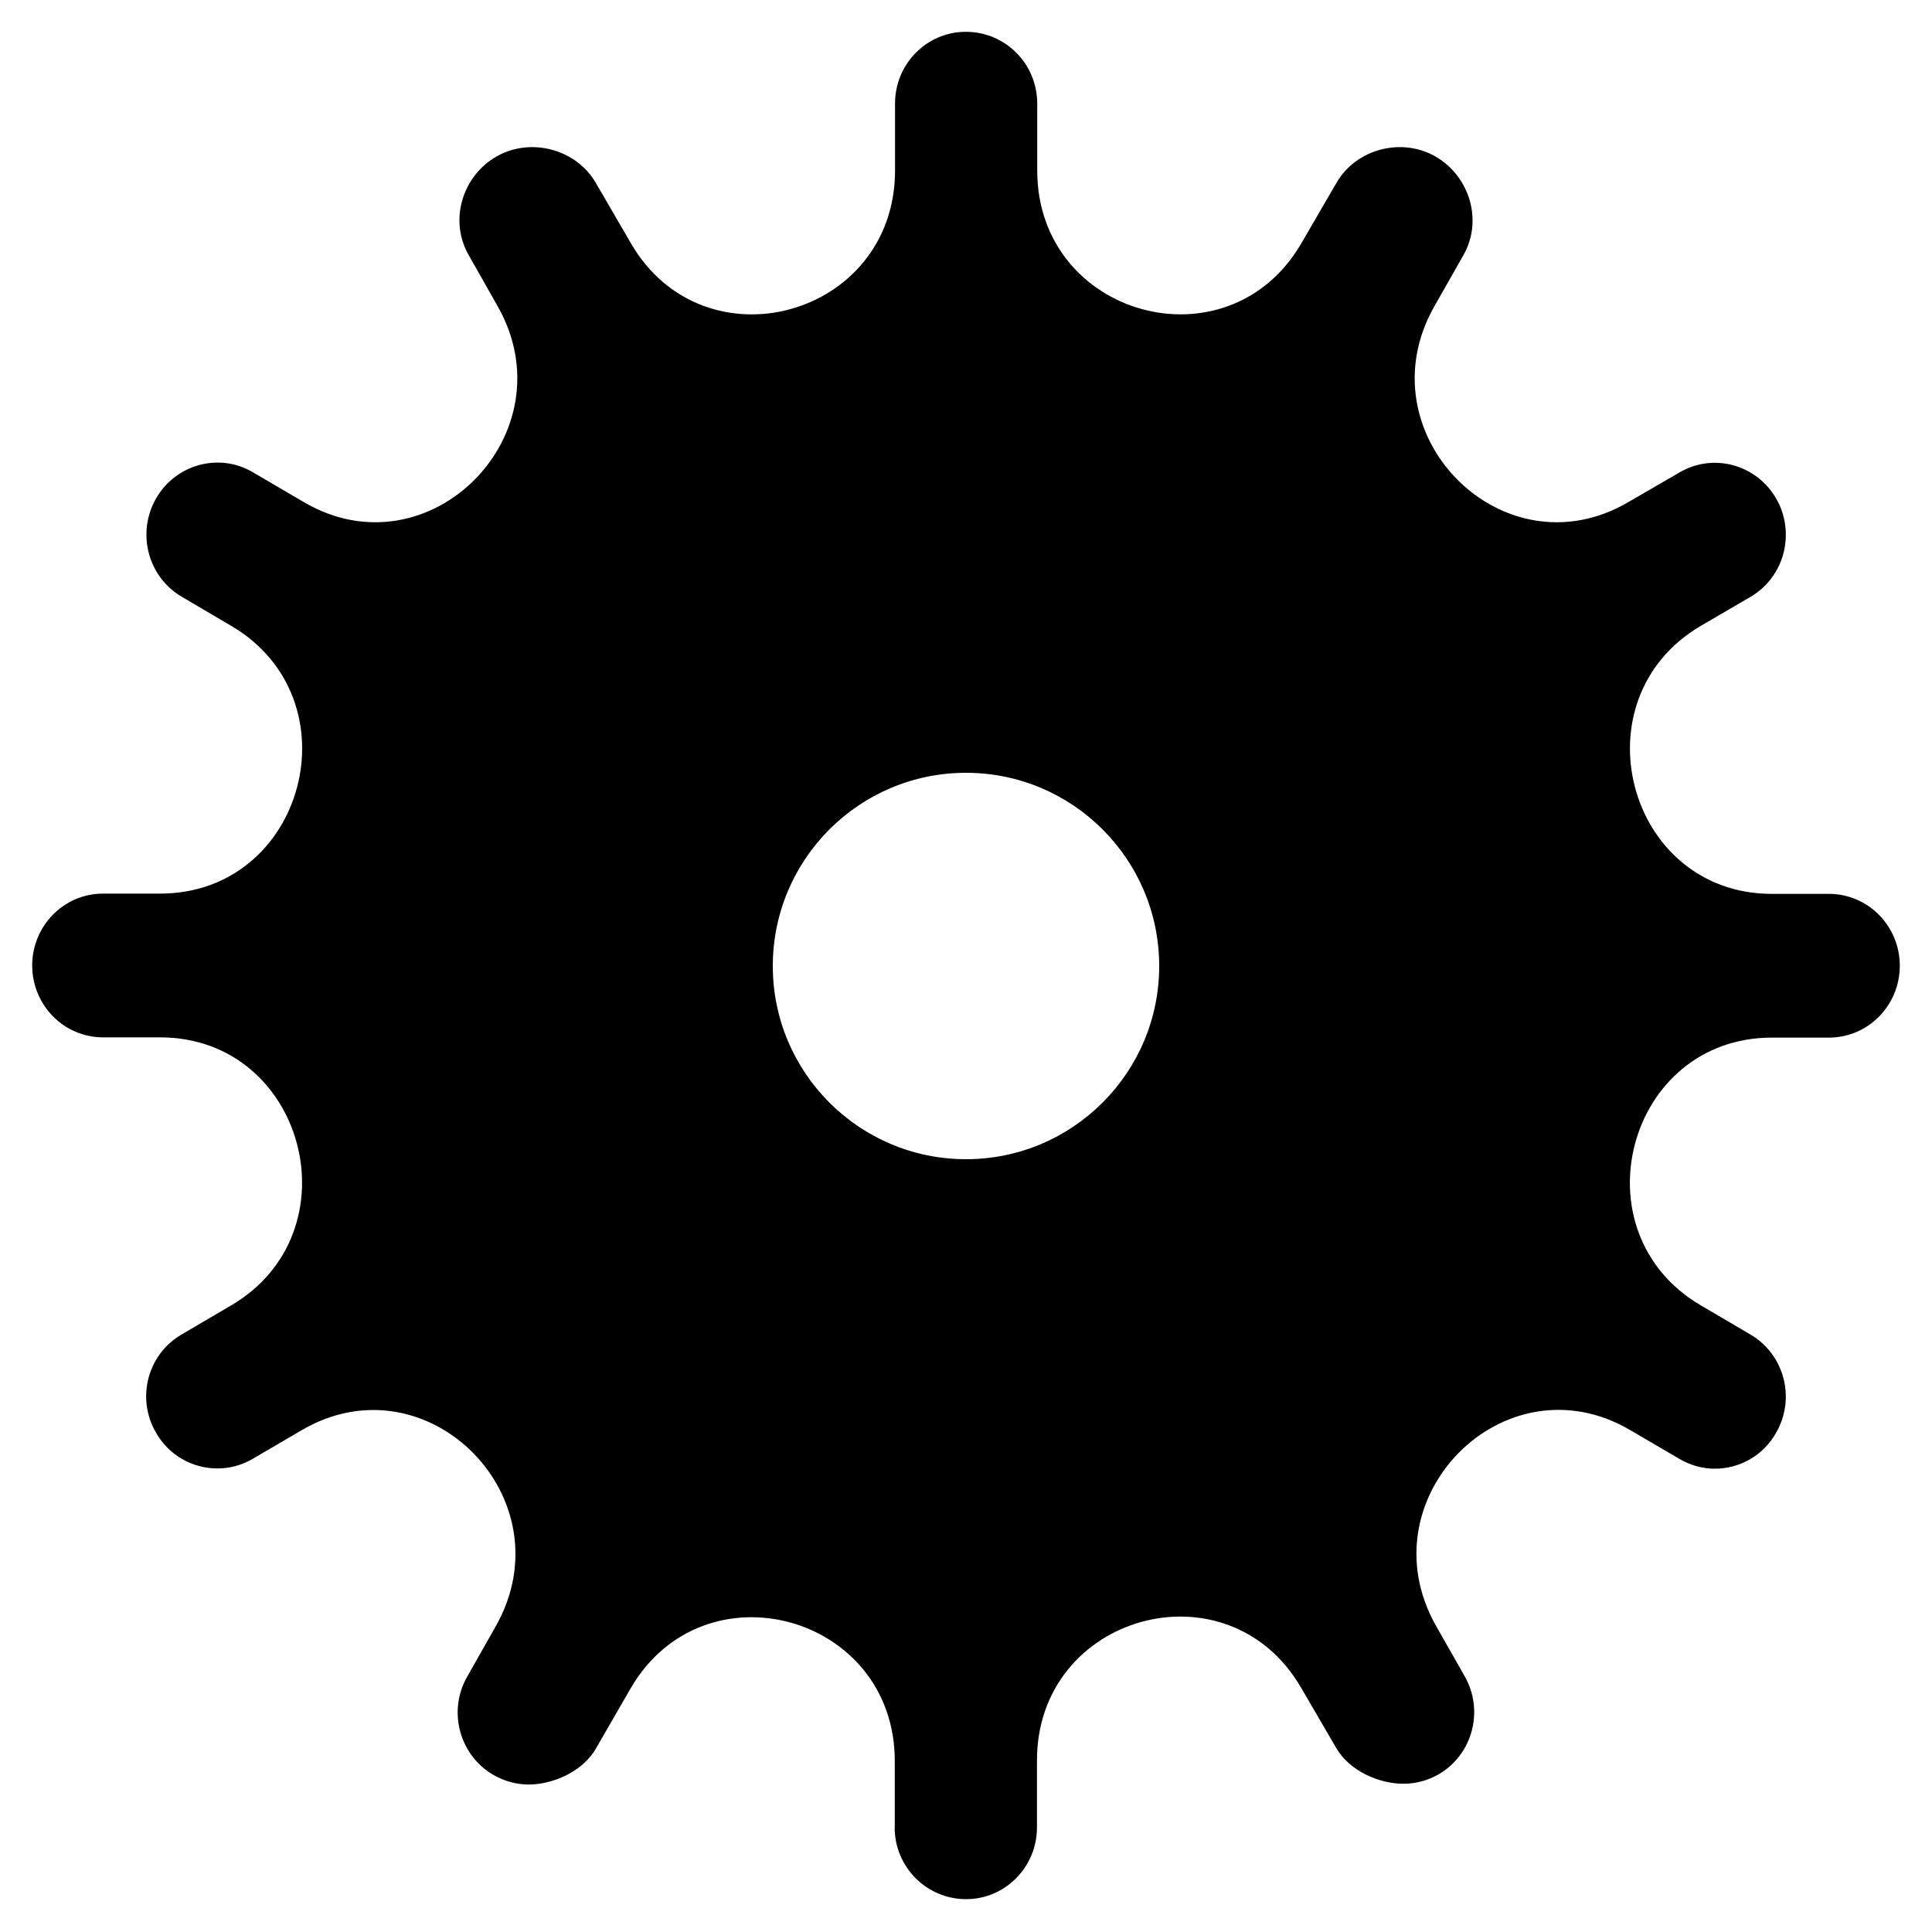
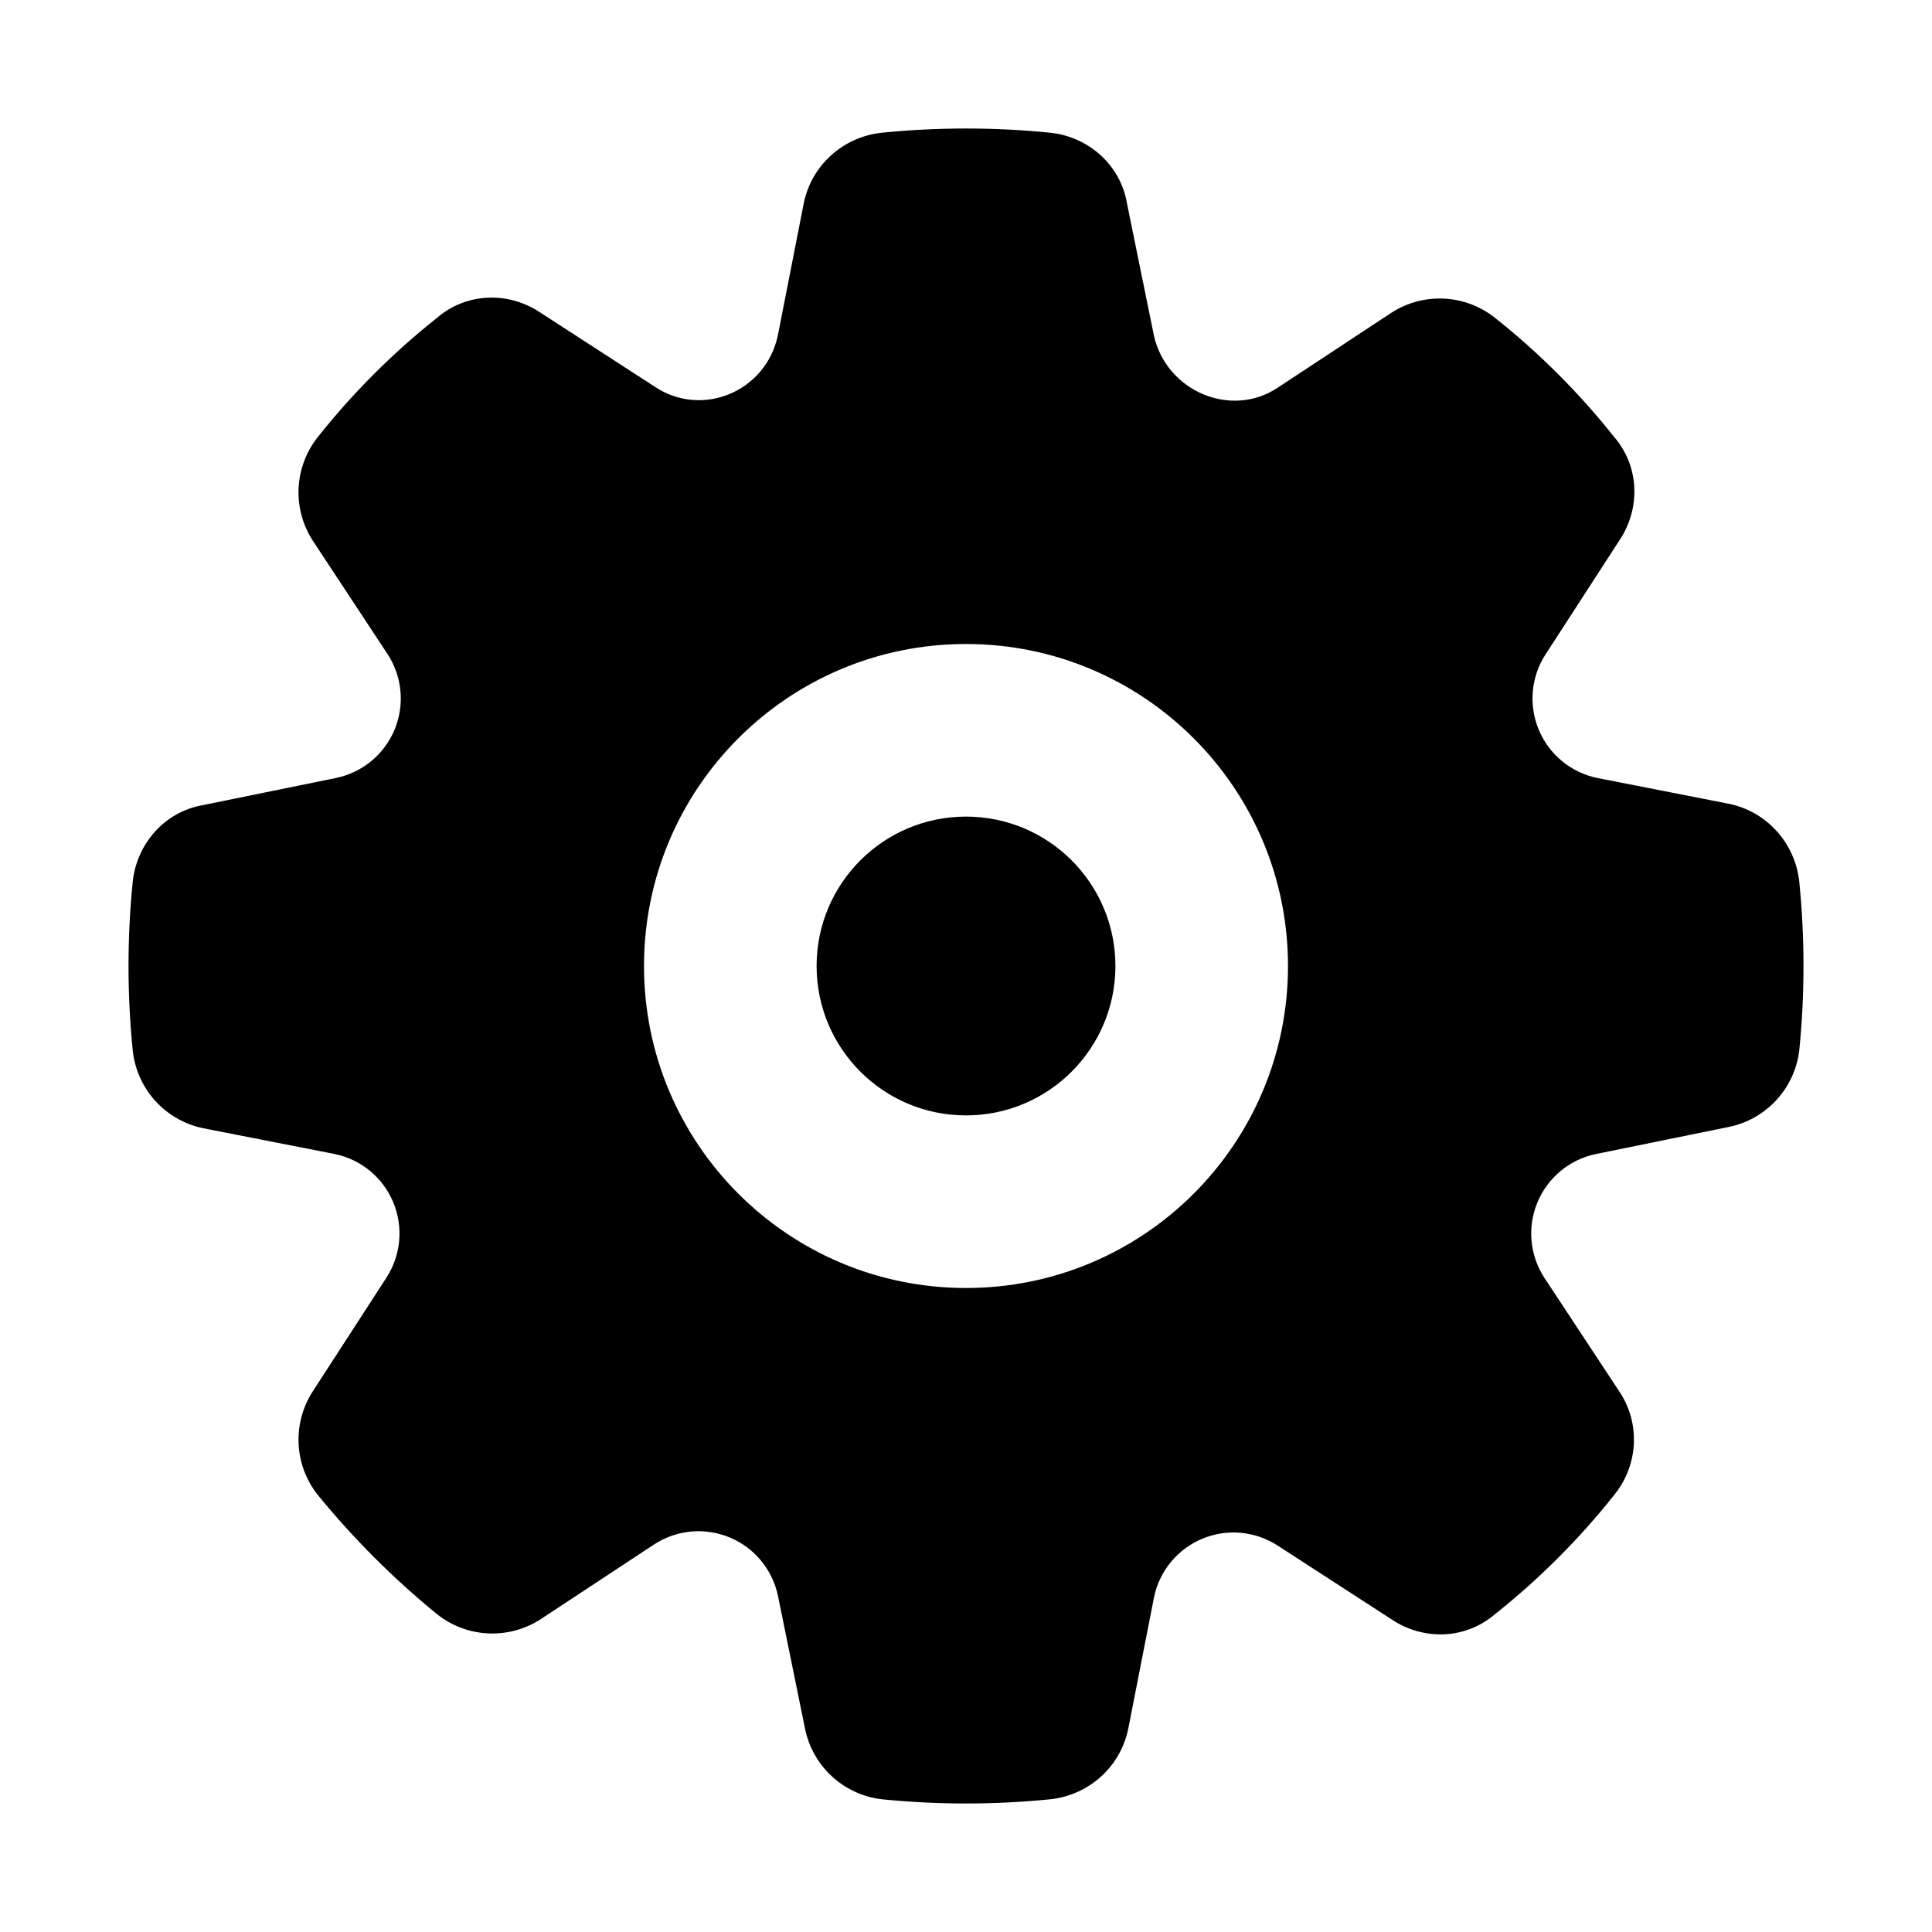
<svg xmlns="http://www.w3.org/2000/svg" viewBox="0 0 15 15">
-   <path d="M6.947 14.192v-.52c0-1.135-1.48-1.543-2.05-.565l-.27.468c-.103.18-.334.28-.524.28-.093 0-.188-.026-.275-.076-.263-.155-.353-.496-.2-.763l.22-.388c.563-.99-.528-2.095-1.504-1.525l-.383.224c-.086.05-.18.074-.274.074-.19 0-.376-.1-.477-.28-.154-.266-.064-.607.2-.76l.383-.225c.975-.57.576-2.082-.55-2.082H.8c-.304 0-.55-.25-.55-.558 0-.308.246-.558.55-.558h.443c1.127 0 1.526-1.51.55-2.08l-.382-.225c-.263-.154-.352-.495-.2-.762.152-.266.49-.36.753-.204l.396.232c.974.57 2.065-.535 1.503-1.523l-.225-.397c-.152-.267-.05-.608.213-.762.265-.154.623-.062.776.205l.272.468c.57.978 2.05.57 2.05-.566v-.52c0-.308.246-.557.55-.557.308 0 .554.25.554.557v.52c0 1.135 1.48 1.544 2.05.566l.272-.468c.152-.267.51-.36.775-.204.262.155.364.496.212.763l-.225.396c-.562.987.53 2.092 1.504 1.522l.397-.23c.264-.156.6-.063.753.203.152.267.063.608-.2.762l-.384.224c-.975.57-.576 2.082.55 2.082h.443c.304 0 .55.25.55.558 0 .308-.246.558-.55.558h-.443c-1.126 0-1.526 1.51-.55 2.08l.383.225c.263.154.354.495.2.762-.1.18-.286.28-.476.28-.093 0-.188-.025-.275-.076l-.384-.225c-.976-.57-2.067.535-1.504 1.524l.22.387c.153.267.063.608-.2.762-.087.05-.182.074-.275.074-.19 0-.42-.1-.523-.28l-.272-.467c-.57-.978-2.05-.57-2.05.566v.52c0 .307-.246.557-.55.557-.308 0-.555-.25-.555-.558zM7.5 9C8.328 9 9 8.328 9 7.5S8.328 6 7.5 6 6 6.672 6 7.5 6.672 9 7.5 9z" />
+   <path fill="currentColor" fill-rule="nonzero" d="M13.97 6.85a6.57 6.57 0 0 1 0 1.3.69.69 0 0 1-.55.6l-1.03.21a.63.63 0 0 0-.4.96l.58.88c.17.25.15.58-.04.81-.27.34-.58.65-.92.92-.23.2-.56.21-.81.04L9.92 12a.63.63 0 0 0-.96.4l-.2 1.02c-.06.3-.31.52-.61.55a6.57 6.57 0 0 1-1.3 0 .69.69 0 0 1-.6-.55l-.21-1.03a.63.63 0 0 0-.96-.4l-.88.58a.69.69 0 0 1-.81-.04 6.53 6.53 0 0 1-.92-.92.69.69 0 0 1-.04-.81L3 9.92a.63.63 0 0 0-.4-.96l-1.02-.2a.69.69 0 0 1-.55-.61 6.57 6.57 0 0 1 0-1.3c.03-.3.25-.55.55-.6l1.03-.21a.63.63 0 0 0 .4-.96l-.58-.88a.69.69 0 0 1 .04-.81c.27-.34.58-.65.92-.92.23-.2.56-.21.81-.04l.88.57c.37.25.87.04.96-.4l.2-1.02c.06-.3.31-.52.61-.55a6.56 6.56 0 0 1 1.3 0c.3.03.55.25.6.55l.21 1.03c.1.43.6.64.96.4l.88-.58a.69.69 0 0 1 .81.04c.34.27.65.58.92.92.2.23.21.56.04.81l-.57.88a.63.63 0 0 0 .4.96l1.02.2c.3.06.52.31.55.61zM7.5 10a2.5 2.5 0 1 0 0-5 2.5 2.5 0 0 0 0 5zm0-1.34a1.16 1.16 0 1 1 0-2.32 1.16 1.16 0 0 1 0 2.32z" />
</svg>
